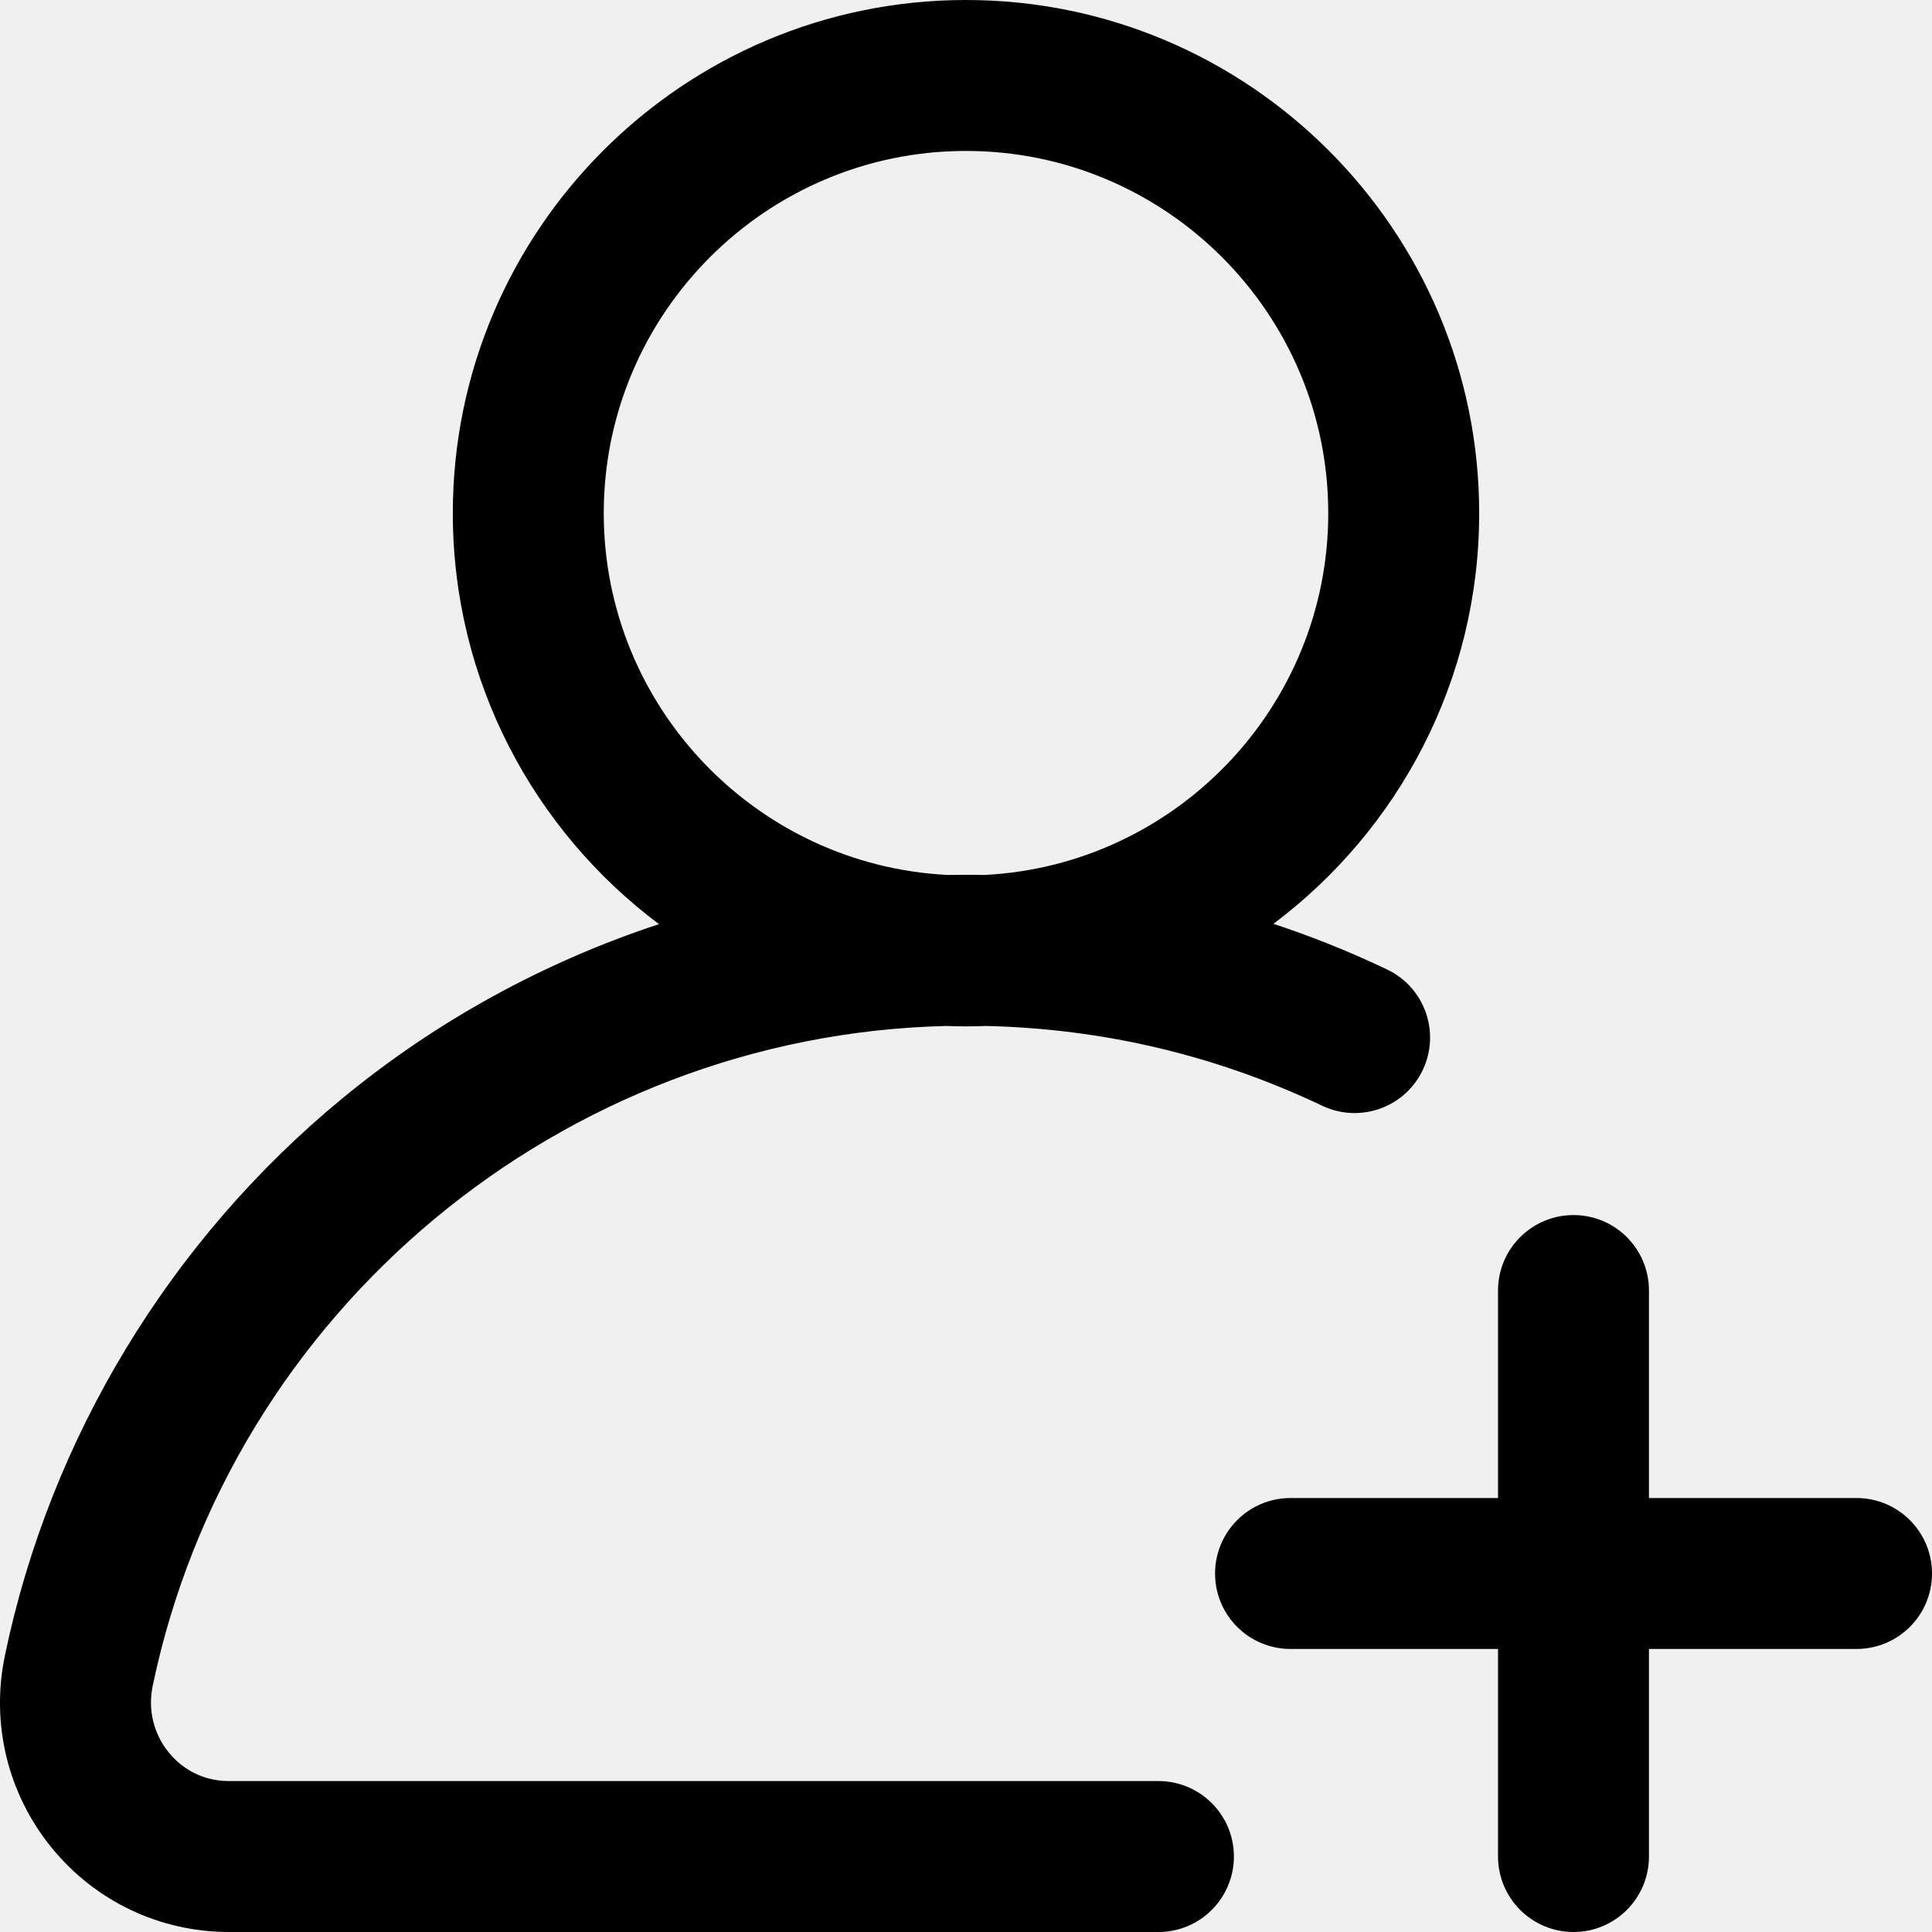
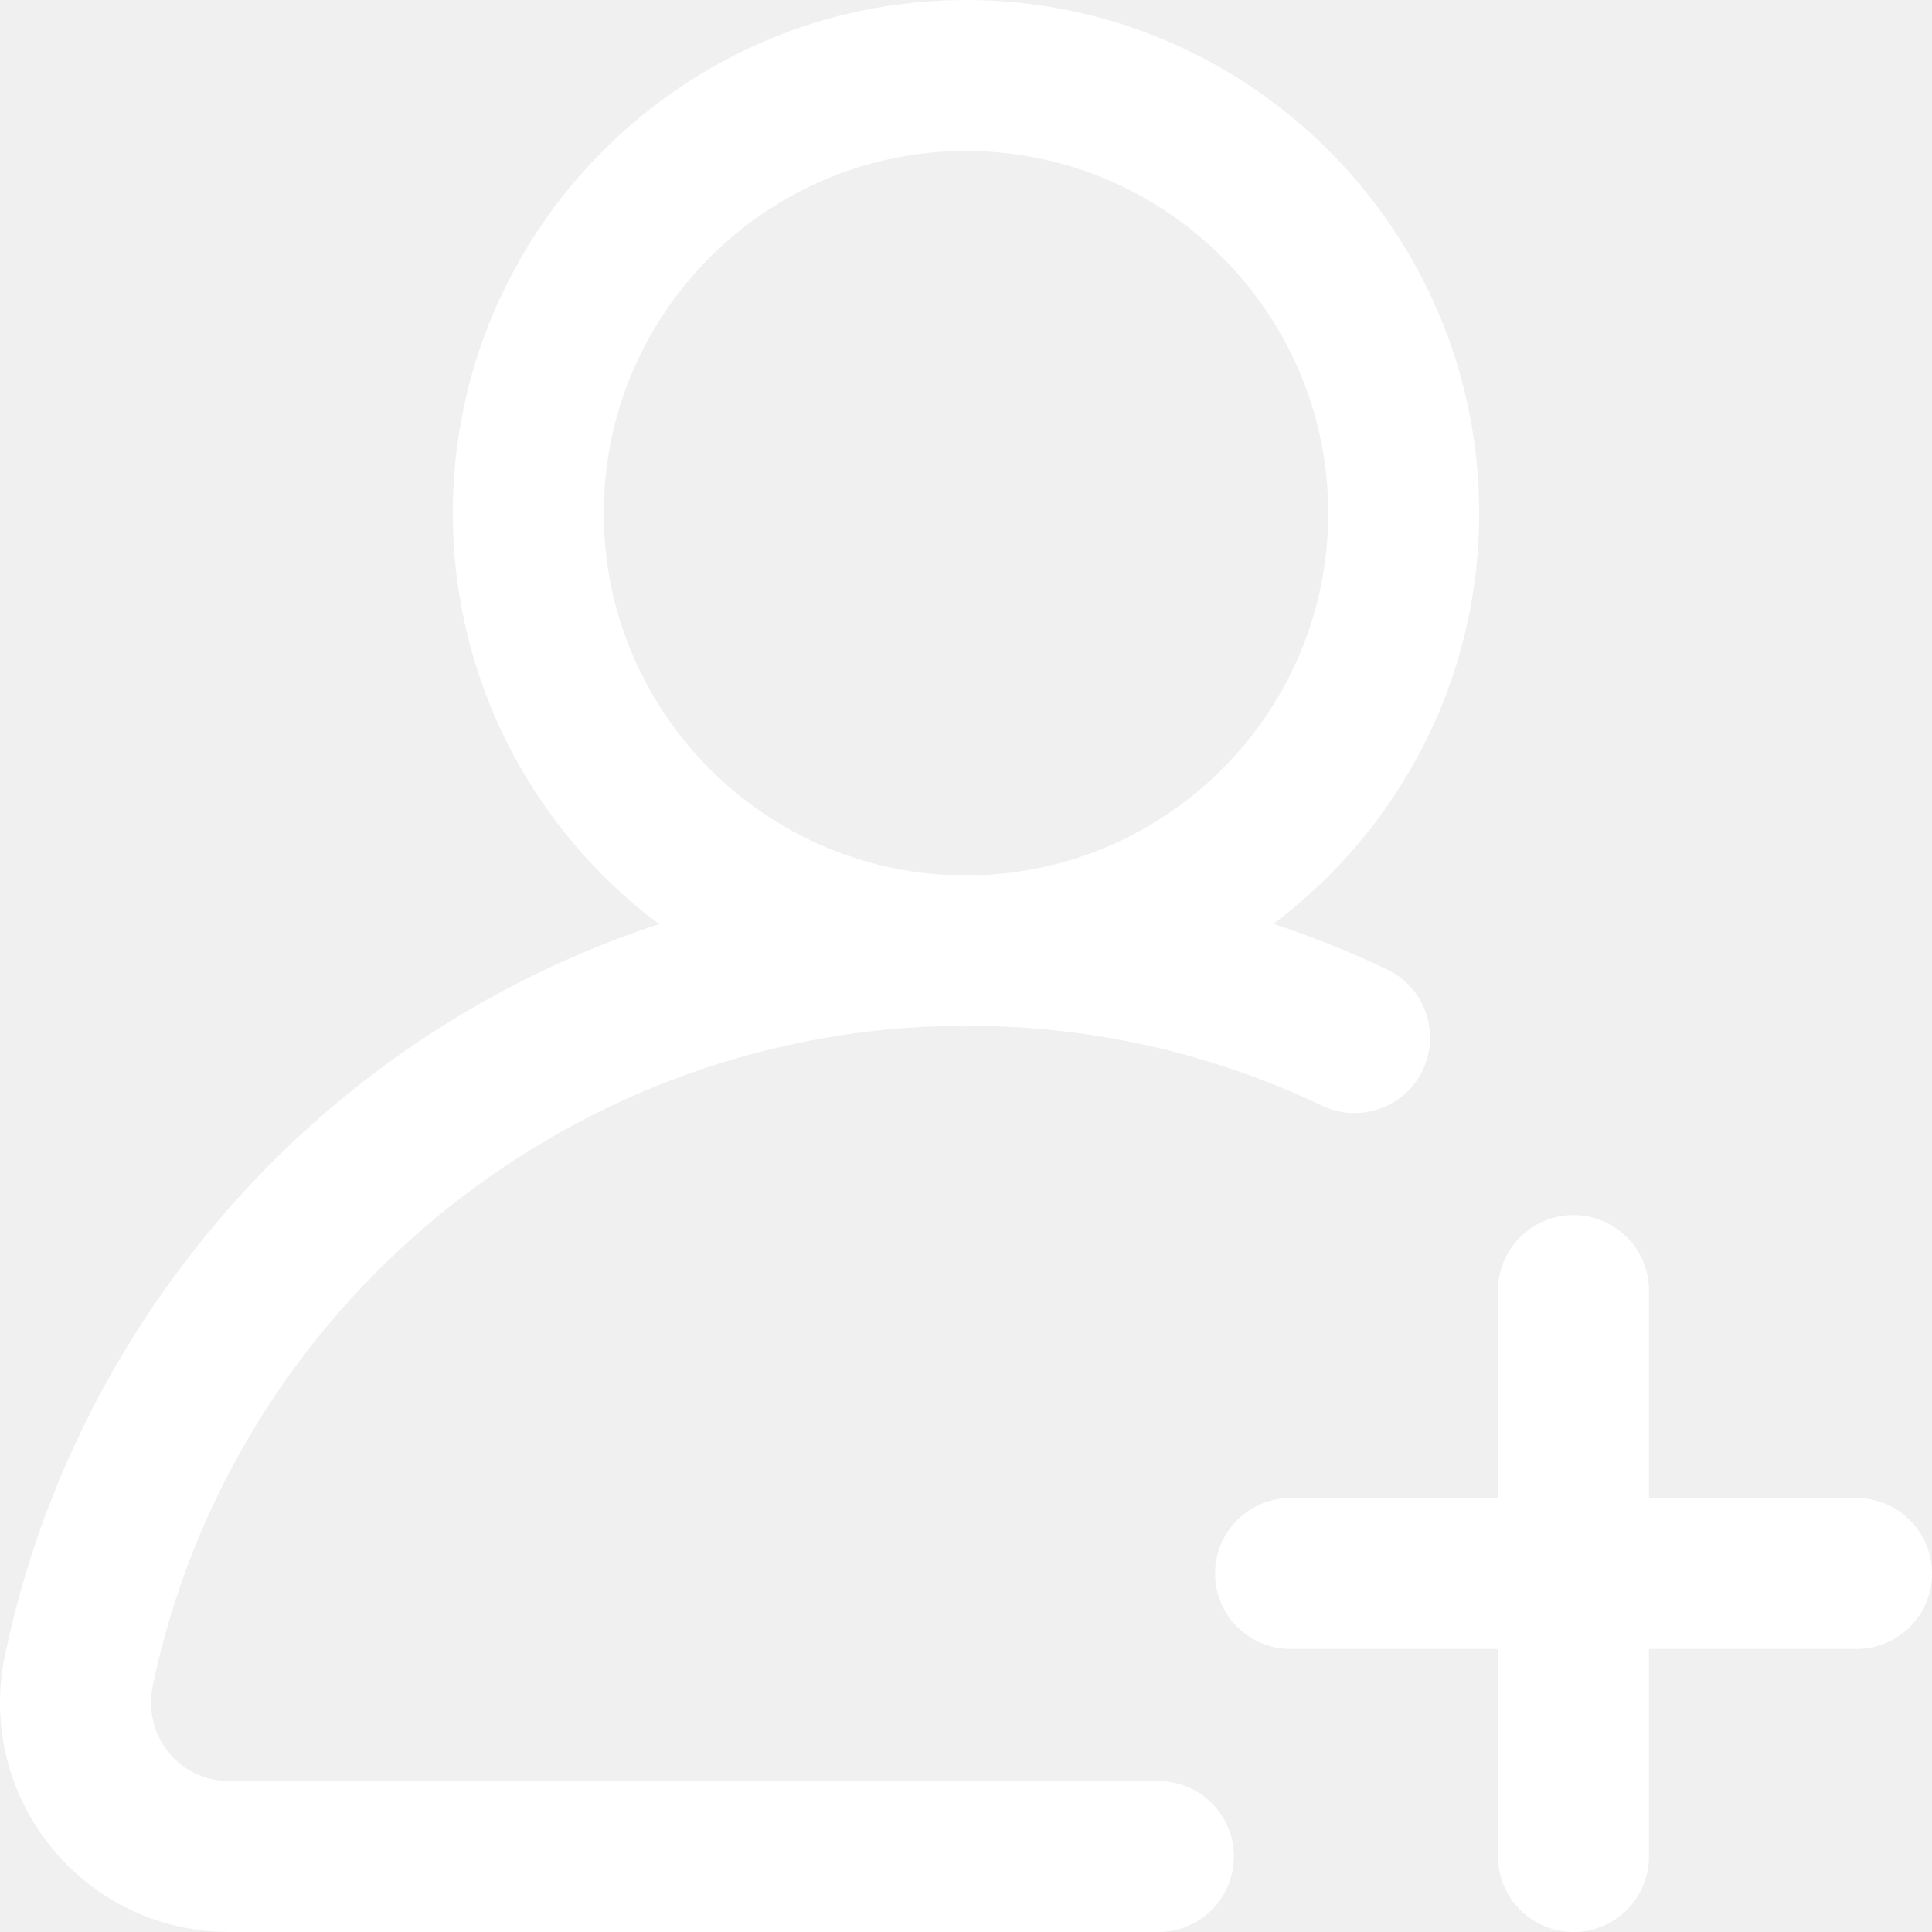
<svg xmlns="http://www.w3.org/2000/svg" width="24" height="24" viewBox="0 0 24 24" fill="none">
-   <path d="M17.23 12.043C16.769 11.823 16.298 11.634 15.819 11.476C17.37 10.312 18.375 8.459 18.375 6.375C18.375 2.86 15.515 0 12 0C8.485 0 5.625 2.86 5.625 6.375C5.625 8.461 6.632 10.316 8.186 11.48C6.762 11.949 5.427 12.678 4.258 13.64C2.114 15.403 0.623 17.863 0.061 20.565C-0.116 21.412 0.096 22.282 0.64 22.951C1.182 23.618 1.986 24 2.845 24H14.391C14.908 24 15.328 23.58 15.328 23.062C15.328 22.545 14.908 22.125 14.391 22.125H2.845C2.445 22.125 2.203 21.902 2.095 21.768C1.908 21.538 1.836 21.239 1.896 20.947C2.869 16.274 6.991 12.86 11.752 12.745C11.834 12.748 11.917 12.75 12 12.75C12.084 12.75 12.168 12.748 12.251 12.745C13.71 12.779 15.113 13.112 16.425 13.736C16.893 13.958 17.452 13.759 17.674 13.292C17.896 12.824 17.698 12.265 17.23 12.043ZM12.229 10.869C12.153 10.868 12.076 10.867 12 10.867C11.924 10.867 11.849 10.868 11.773 10.869C9.397 10.751 7.5 8.78 7.5 6.375C7.5 3.894 9.519 1.875 12 1.875C14.481 1.875 16.5 3.894 16.5 6.375C16.5 8.78 14.604 10.75 12.229 10.869Z" fill="black" />
-   <path d="M23.062 18.609H20.484V16.031C20.484 15.514 20.065 15.094 19.547 15.094C19.029 15.094 18.609 15.514 18.609 16.031V18.609H16.031C15.514 18.609 15.094 19.029 15.094 19.547C15.094 20.065 15.514 20.484 16.031 20.484H18.609V23.062C18.609 23.58 19.029 24 19.547 24C20.065 24 20.484 23.58 20.484 23.062V20.484H23.062C23.58 20.484 24 20.065 24 19.547C24 19.029 23.58 18.609 23.062 18.609Z" fill="black" />
+   <g clip-path="url(#clip0_2584_33853)">
+     <path d="M17.23 12.043C16.769 11.823 16.298 11.634 15.819 11.476C17.37 10.312 18.375 8.459 18.375 6.375C18.375 2.86 15.515 0 12 0C8.485 0 5.625 2.86 5.625 6.375C5.625 8.461 6.632 10.316 8.186 11.48C6.762 11.949 5.427 12.678 4.258 13.64C2.114 15.403 0.623 17.863 0.061 20.565C-0.116 21.412 0.096 22.282 0.64 22.951C1.182 23.618 1.986 24 2.845 24H14.391C14.908 24 15.328 23.58 15.328 23.062C15.328 22.545 14.908 22.125 14.391 22.125H2.845C2.445 22.125 2.203 21.902 2.095 21.768C1.908 21.538 1.836 21.239 1.896 20.947C2.869 16.274 6.991 12.86 11.752 12.745C11.834 12.748 11.917 12.75 12 12.75C12.084 12.75 12.168 12.748 12.251 12.745C13.71 12.779 15.113 13.112 16.425 13.736C16.893 13.958 17.452 13.759 17.674 13.292C17.896 12.824 17.698 12.265 17.23 12.043ZM12.229 10.869C12.153 10.868 12.076 10.867 12 10.867C11.924 10.867 11.849 10.868 11.773 10.869C9.397 10.751 7.5 8.78 7.5 6.375C7.5 3.894 9.519 1.875 12 1.875C14.481 1.875 16.5 3.894 16.5 6.375C16.5 8.78 14.604 10.75 12.229 10.869Z" fill="white" />
+     <path d="M23.062 18.609H20.484V16.031C20.484 15.514 20.065 15.094 19.547 15.094C19.029 15.094 18.609 15.514 18.609 16.031V18.609H16.031C15.514 18.609 15.094 19.029 15.094 19.547C15.094 20.065 15.514 20.484 16.031 20.484H18.609V23.062C18.609 23.58 19.029 24 19.547 24C20.065 24 20.484 23.58 20.484 23.062V20.484H23.062C23.58 20.484 24 20.065 24 19.547C24 19.029 23.58 18.609 23.062 18.609Z" fill="white" />
+   </g>
+   <defs>
+     <clipPath id="clip0_2584_33853">
+       <rect width="24" height="24" fill="white" />
+     </clipPath>
+   </defs>
</svg>
